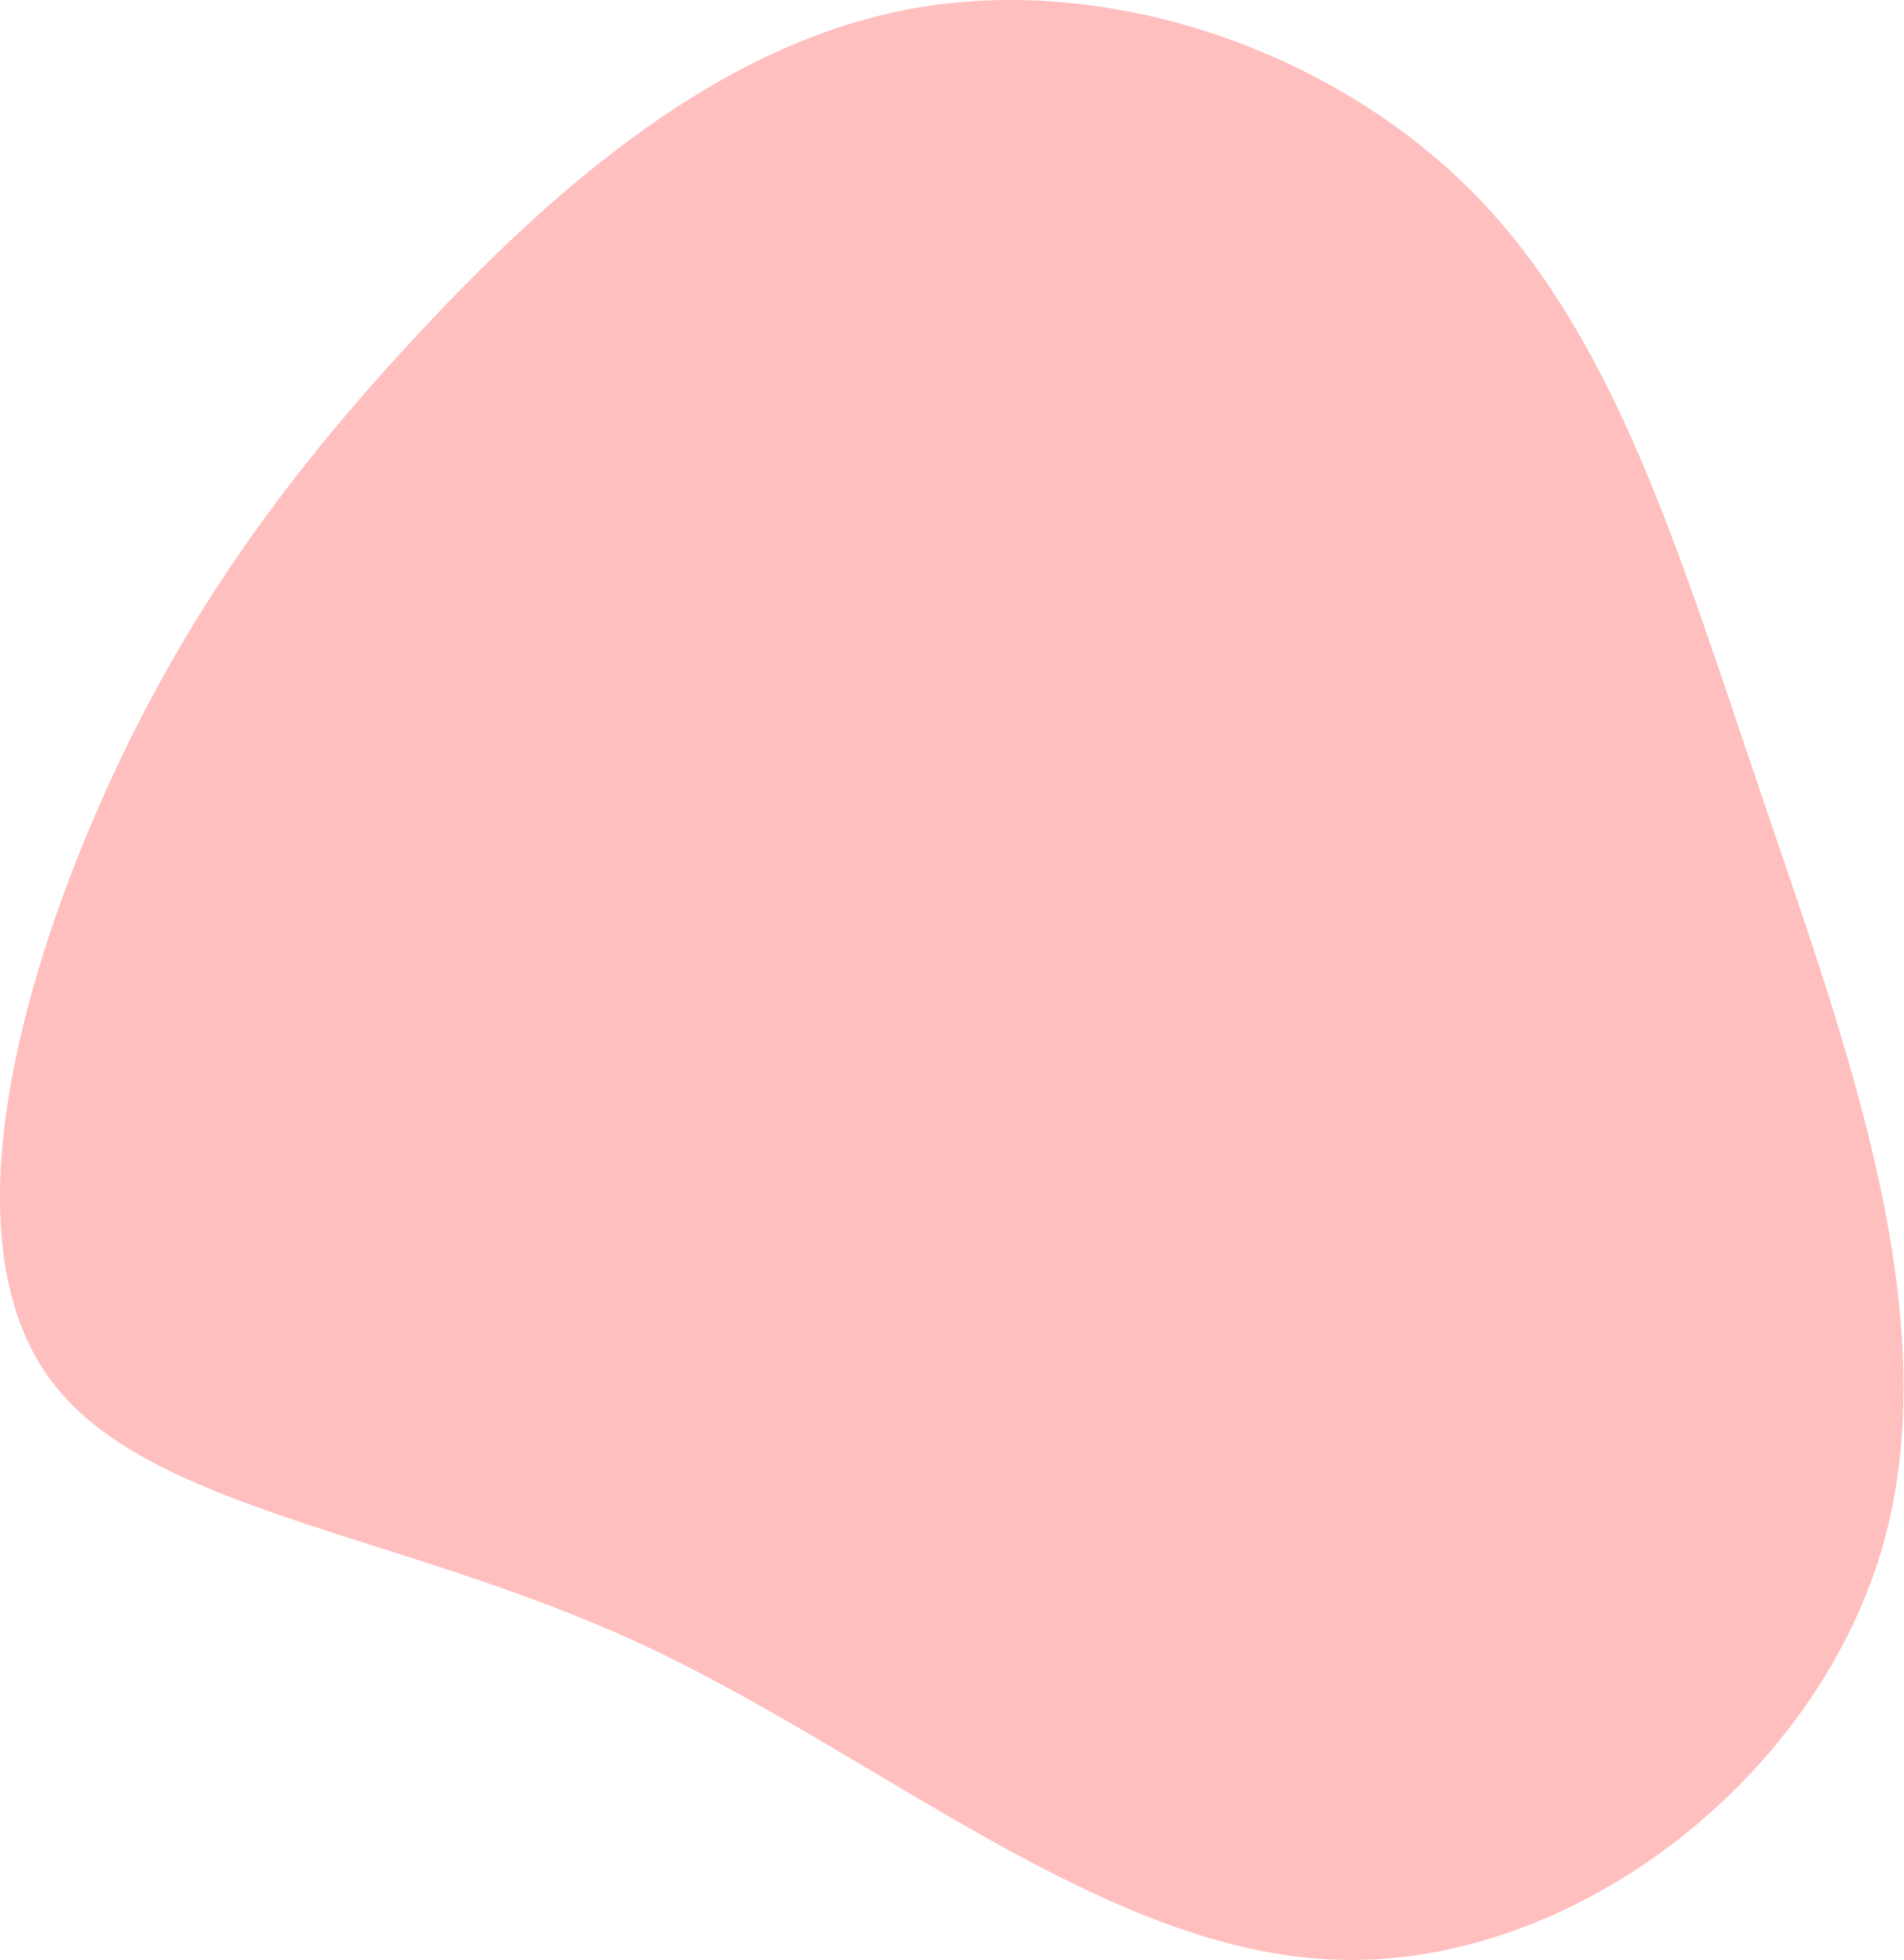
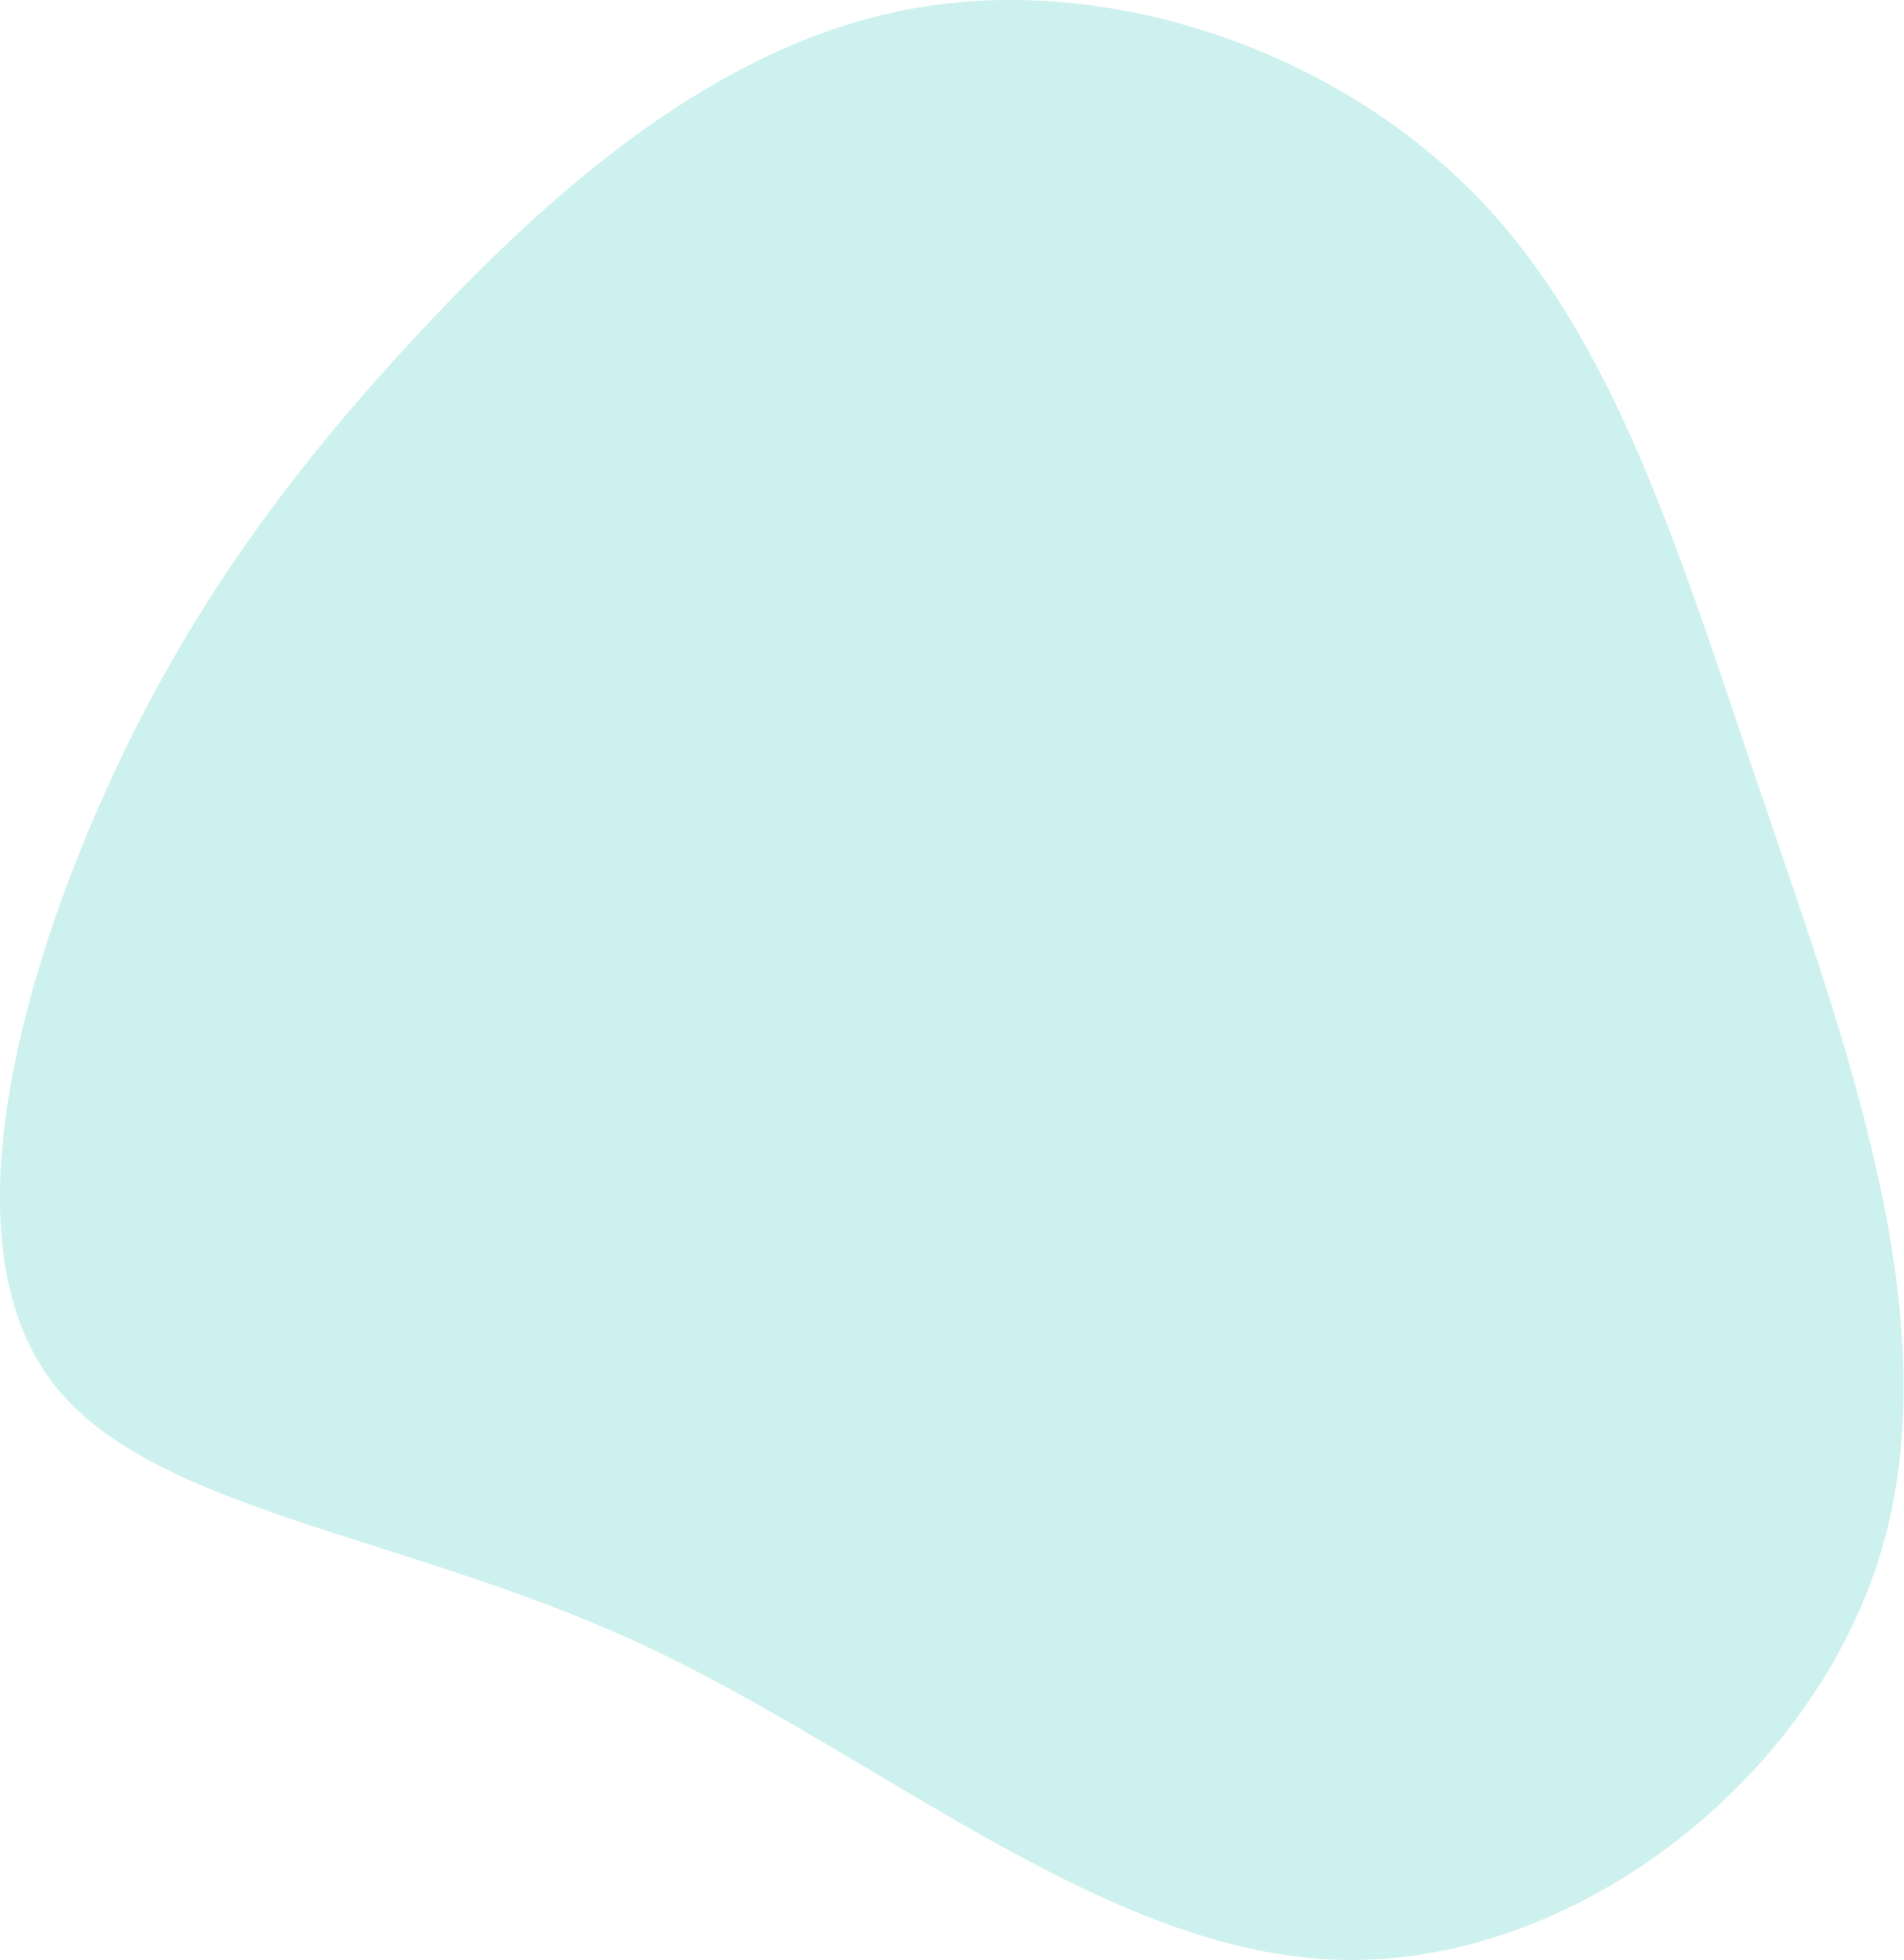
<svg xmlns="http://www.w3.org/2000/svg" id="visual" version="1.1" viewBox="185.87 28.09 528.26 543.83">
  <g transform="translate(431.0083 283.2622)">
-     <path d="M163.6 -201.8C203.3 -161.6 220.8 -101.8 244 -33.7C267.1 34.5 295.9 111 277 175C258 239 191.3 290.5 126.4 288.6C61.6 286.8 -1.3 231.5 -67.6 200.8C-134 170.1 -203.8 164.1 -230.9 128C-257.9 92 -242.2 26 -219.4 -27.5C-196.6 -81 -166.8 -122.1 -129 -162.6C-91.3 -203.1 -45.6 -243.1 8.1 -252.8C61.9 -262.5 123.8 -241.9 163.6 -201.8" fill="#ffbfbf" />
+     <path d="M163.6 -201.8C203.3 -161.6 220.8 -101.8 244 -33.7C267.1 34.5 295.9 111 277 175C258 239 191.3 290.5 126.4 288.6C61.6 286.8 -1.3 231.5 -67.6 200.8C-134 170.1 -203.8 164.1 -230.9 128C-257.9 92 -242.2 26 -219.4 -27.5C-196.6 -81 -166.8 -122.1 -129 -162.6C-91.3 -203.1 -45.6 -243.1 8.1 -252.8C61.9 -262.5 123.8 -241.9 163.6 -201.8" fill="#cdf1ee" />
  </g>
</svg>
